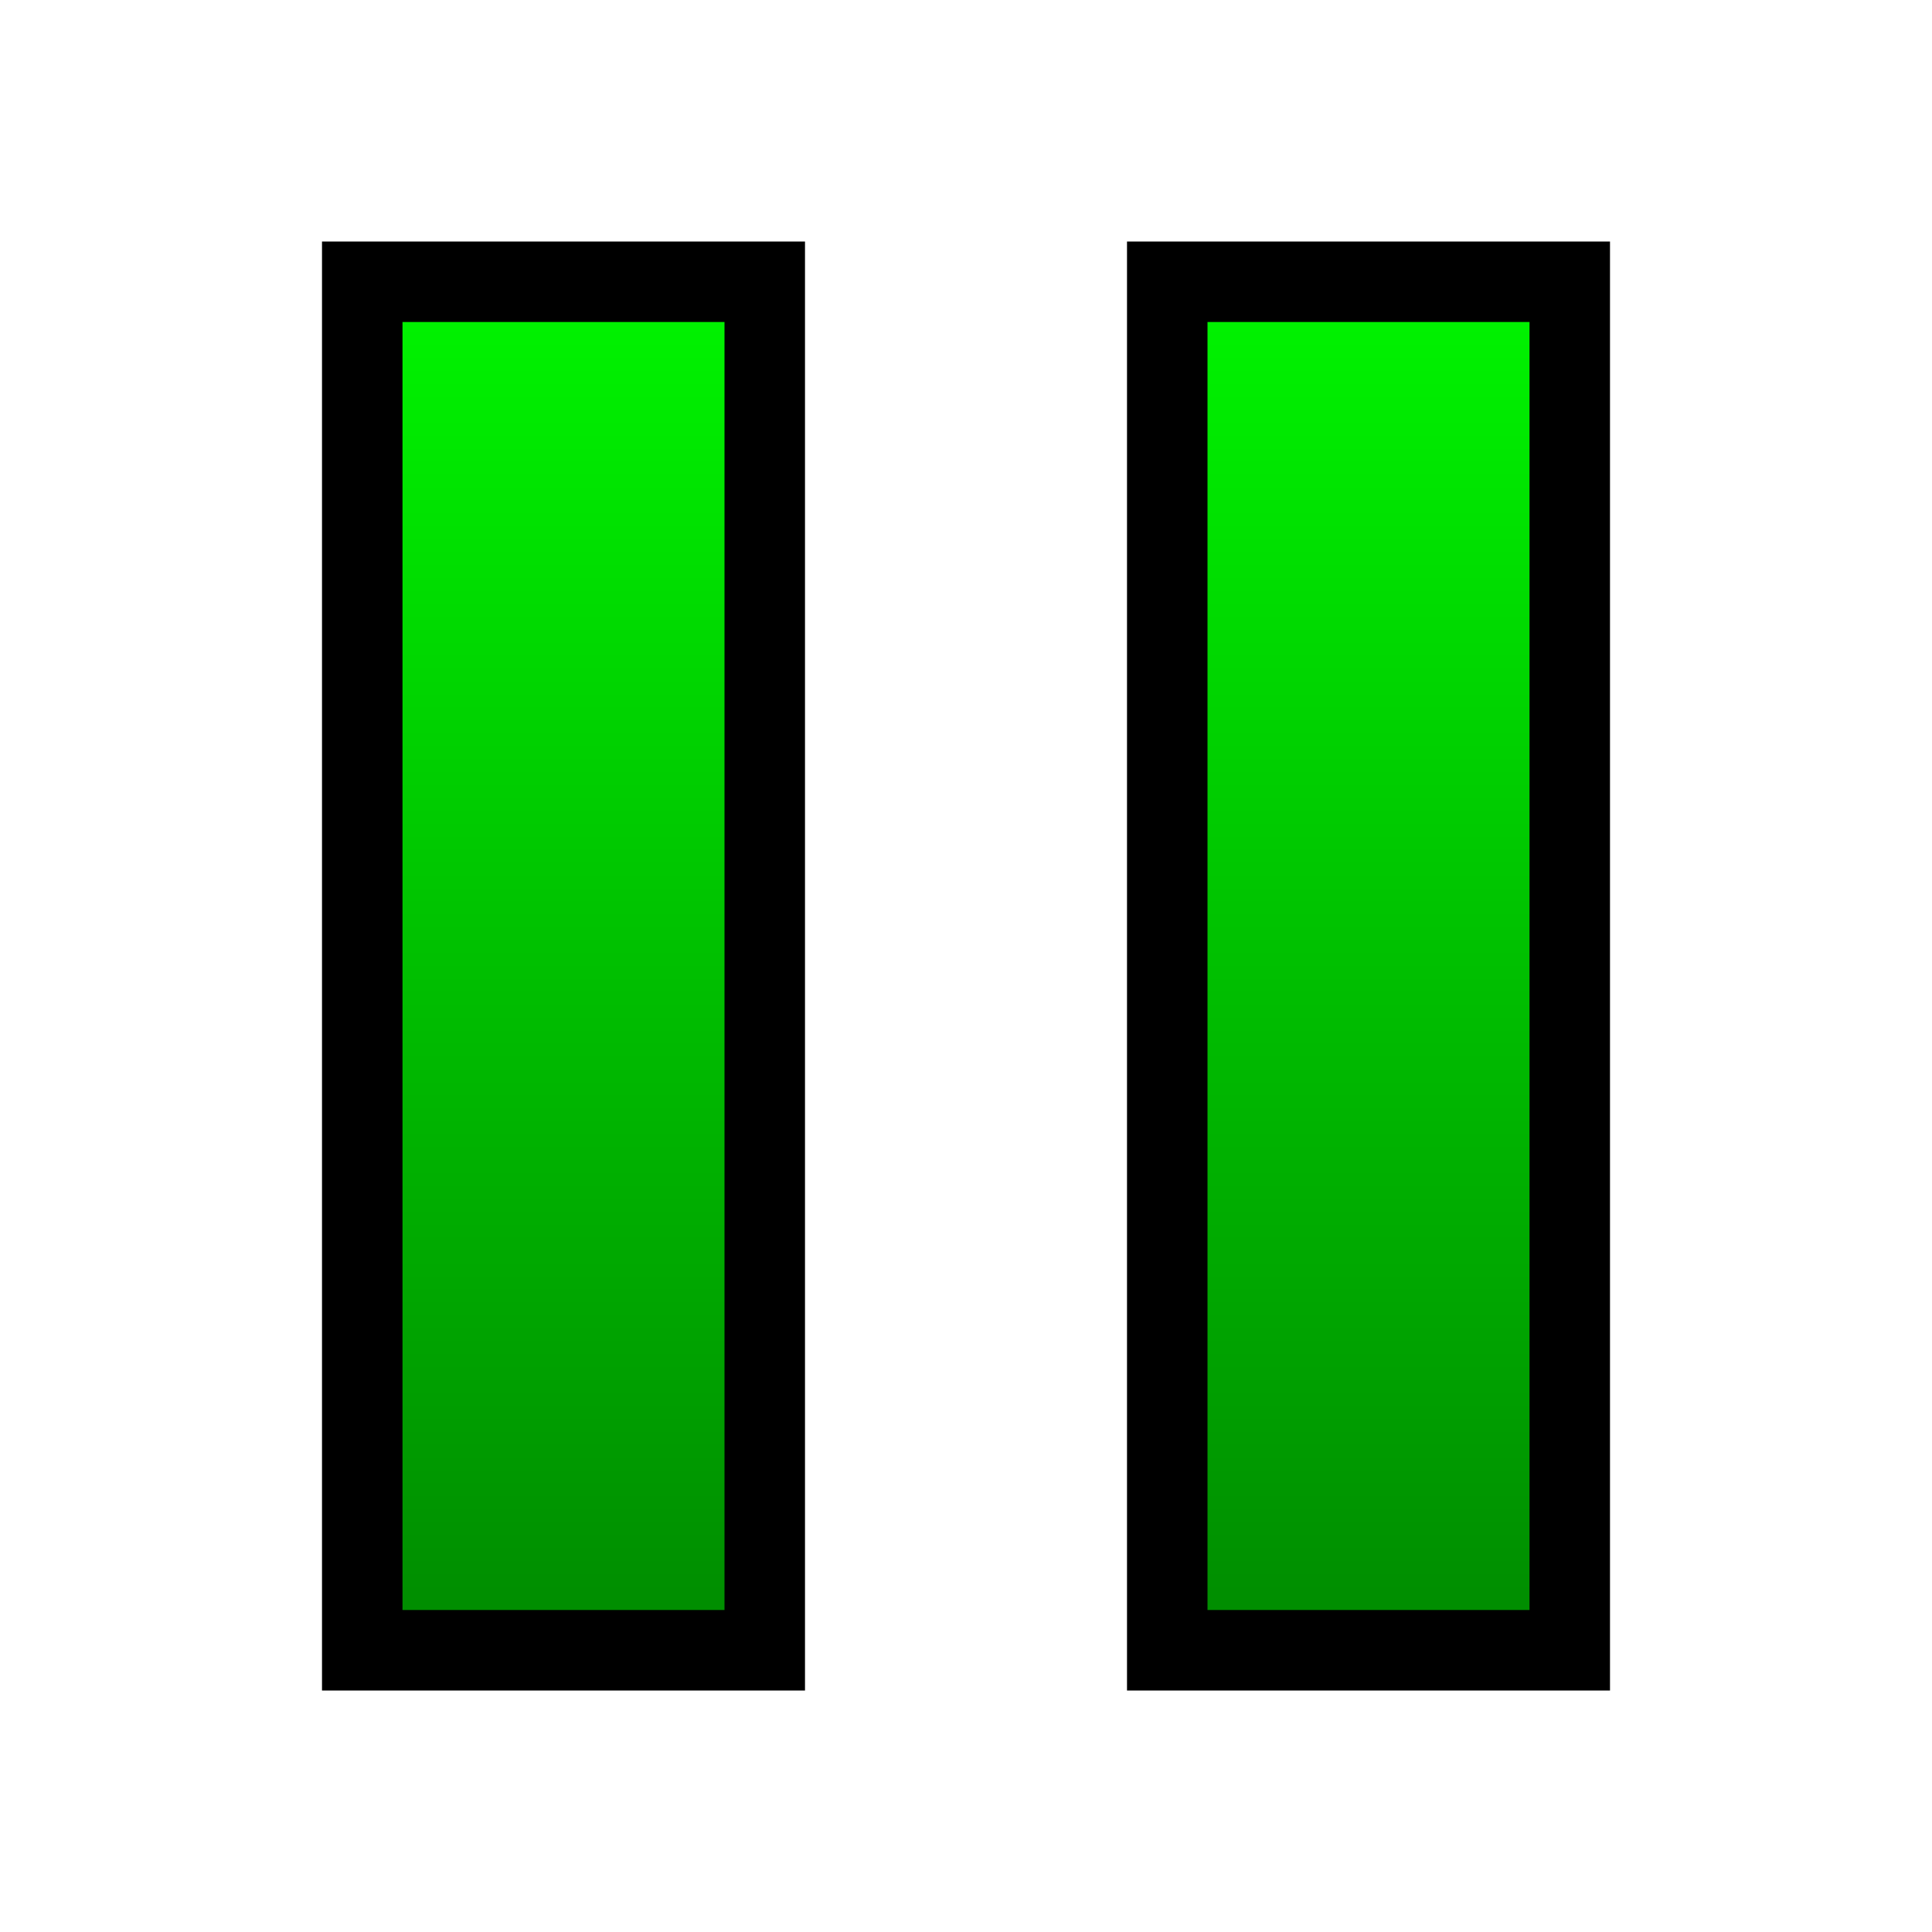
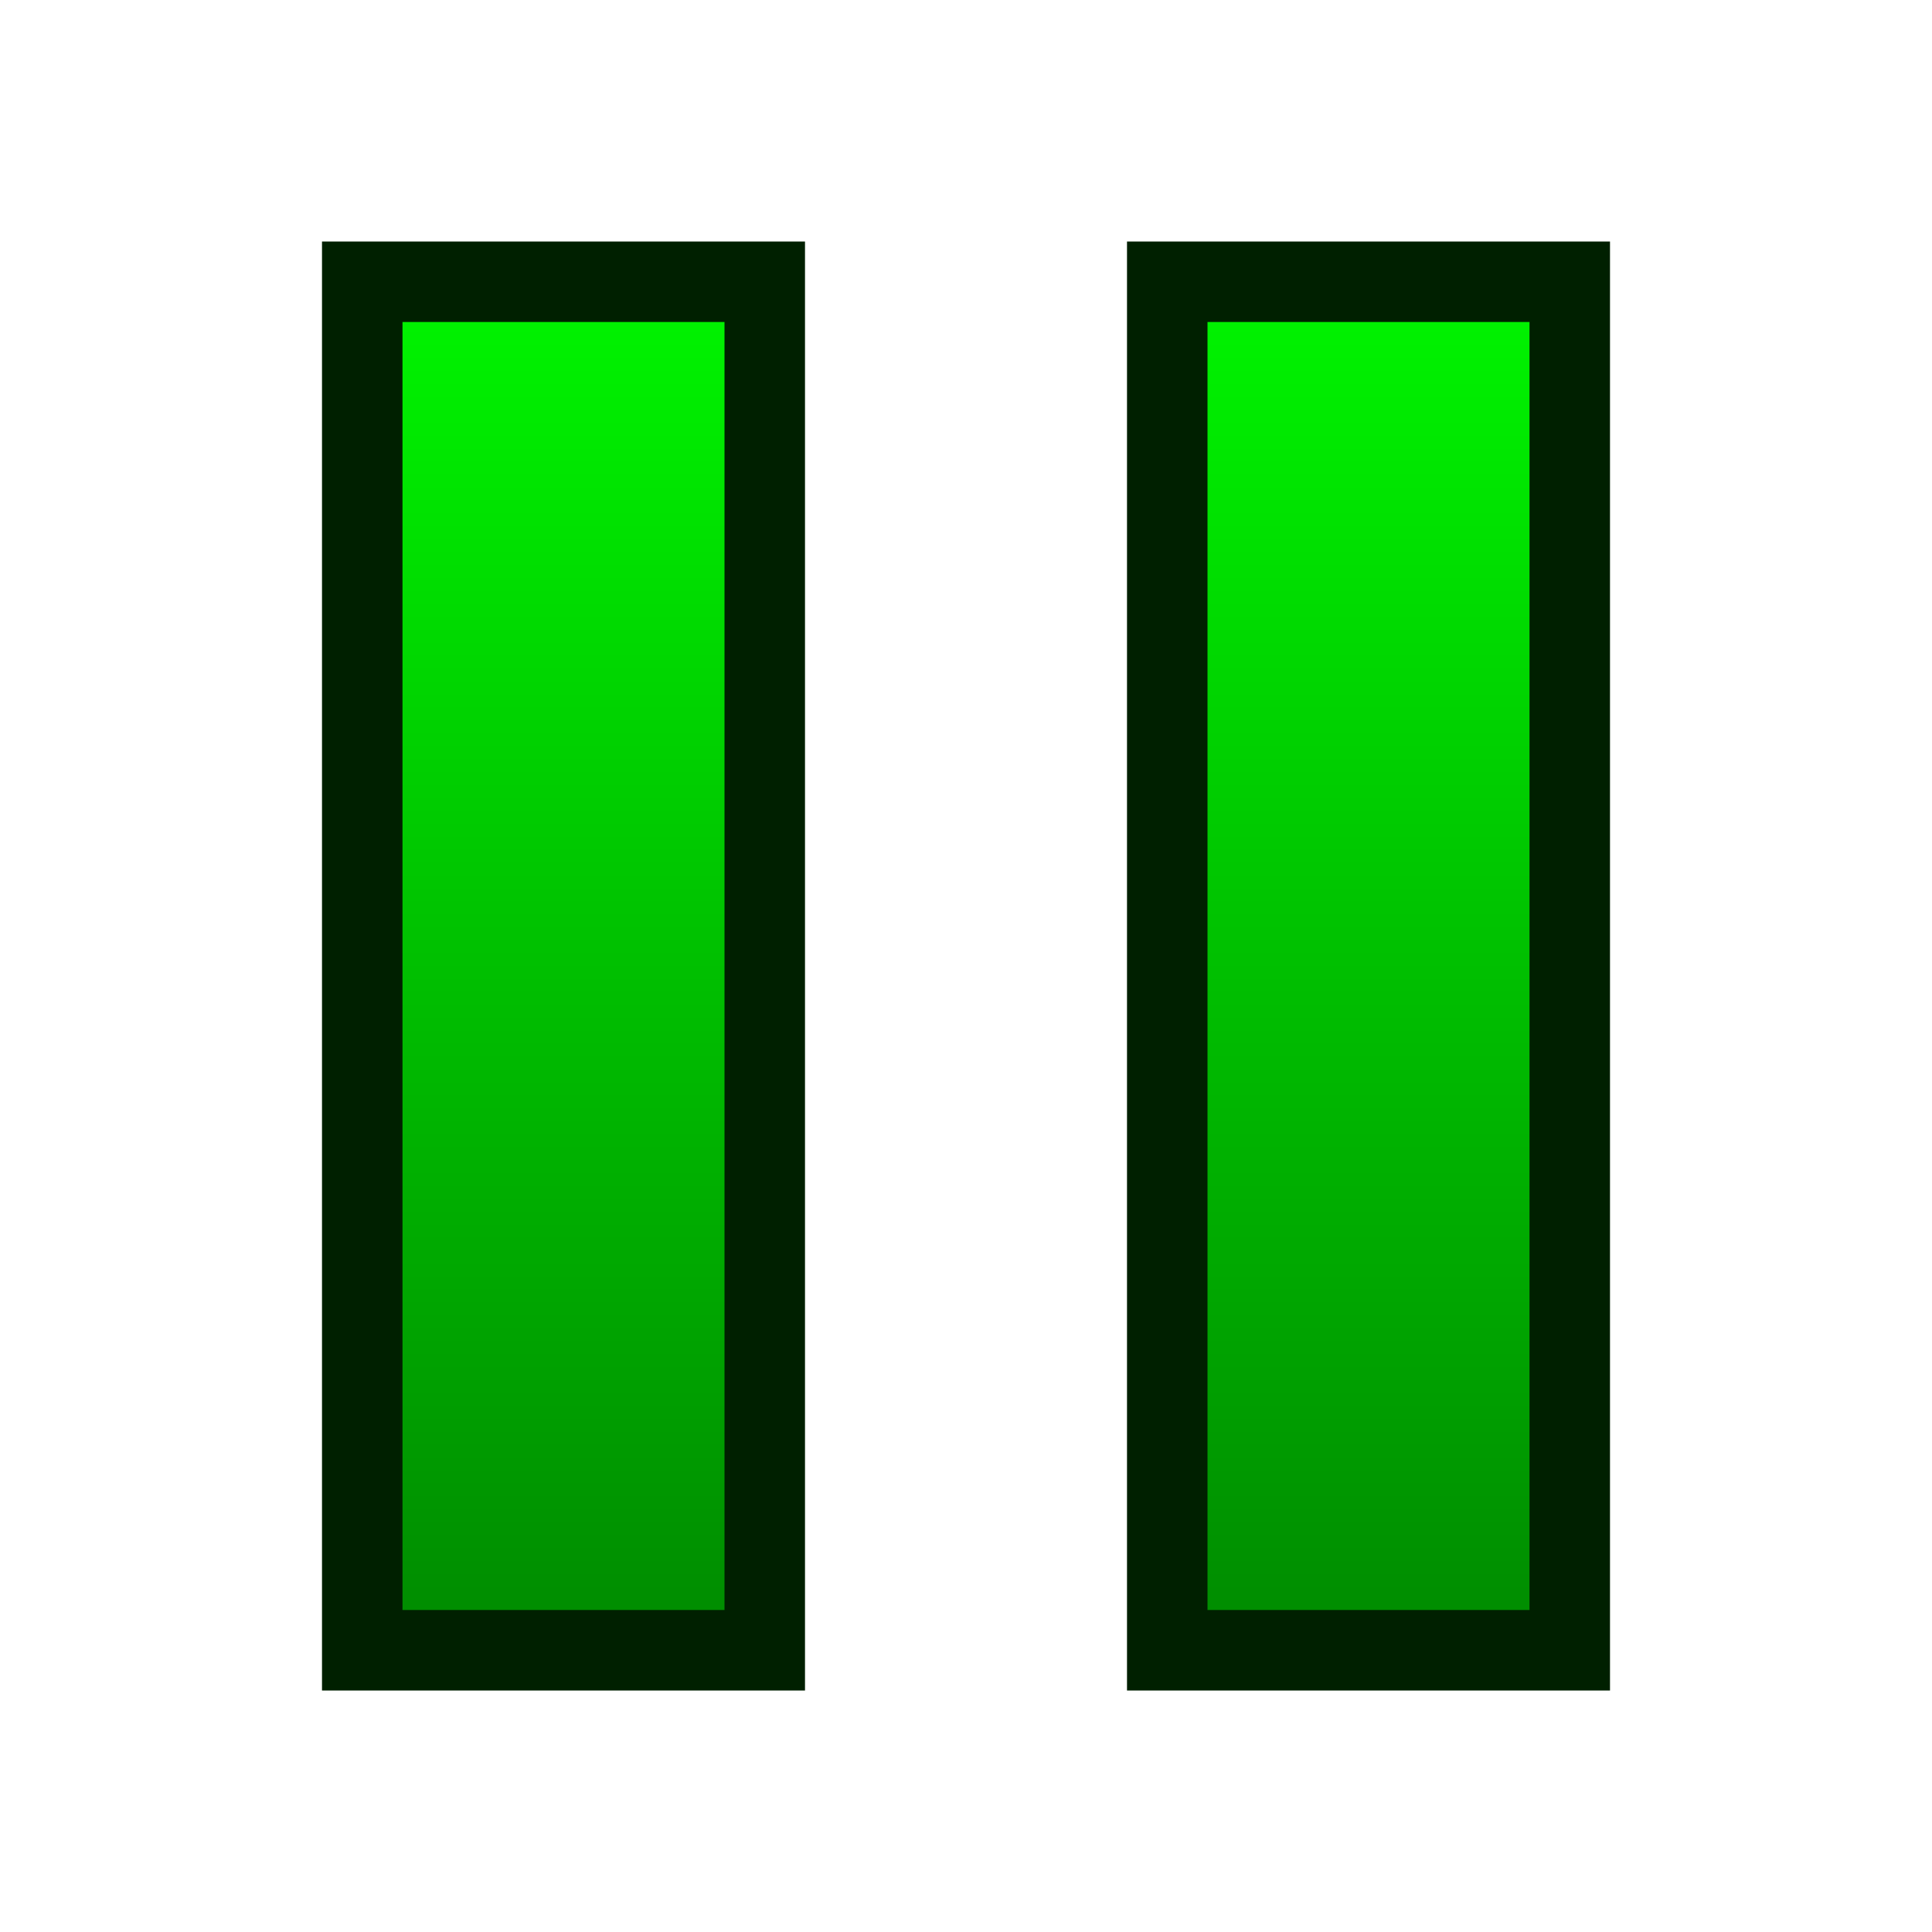
<svg xmlns="http://www.w3.org/2000/svg" xmlns:xlink="http://www.w3.org/1999/xlink" width="48px" height="48px" id="svg2816" version="1.1">
  <defs id="defs2818">
    <linearGradient id="linearGradient3652">
      <stop id="stop3660" offset="0" style="stop-color:#008000;stop-opacity:1;" />
      <stop style="stop-color:#00ff00;stop-opacity:1;" offset="1" id="stop3656" />
    </linearGradient>
    <linearGradient xlink:href="#linearGradient3652" id="linearGradient3658" x1="8" y1="24.564" x2="20" y2="24.564" gradientUnits="userSpaceOnUse" gradientTransform="matrix(3.4,0,0,0.2941177,-71.6,6.775294)" />
    <linearGradient xlink:href="#linearGradient3652-2" id="linearGradient3658-3" x1="8" y1="24.564" x2="20" y2="24.564" gradientUnits="userSpaceOnUse" gradientTransform="matrix(3.4,0,0,0.2941177,-71.6,6.775294)" />
    <linearGradient id="linearGradient3652-2">
      <stop id="stop3660-8" offset="0" style="stop-color:#006000;stop-opacity:1;" />
      <stop style="stop-color:#00c000;stop-opacity:1;" offset="1" id="stop3656-9" />
    </linearGradient>
    <linearGradient y2="24.564" x2="20" y1="24.564" x1="8" gradientTransform="matrix(3.4,0,0,0.2941177,-71.6,26.77529)" gradientUnits="userSpaceOnUse" id="linearGradient3681" xlink:href="#linearGradient3652" />
+     <linearGradient xlink:href="#linearGradient3652-7" id="linearGradient3658-0" x1="8" y1="24.564" x2="20" y2="24.564" gradientUnits="userSpaceOnUse" gradientTransform="matrix(3.4,0,0,0.2941177,-71.6,6.775294)" />
+     <linearGradient id="linearGradient3652-7">
+       <stop id="stop3660-0" offset="0" style="stop-color:#008000;stop-opacity:1;" />
+       <stop style="stop-color:#00ff00;stop-opacity:1;" offset="1" id="stop3656-1" />
+     </linearGradient>
+     <linearGradient y2="24.564" x2="20" y1="24.564" x1="8" gradientTransform="matrix(3.4,0,0,0.2941177,-71.6,26.77529)" gradientUnits="userSpaceOnUse" id="linearGradient3615" xlink:href="#linearGradient3652-7" />
  </defs>
  <g id="layer1">
-     <rect style="fill:url(#linearGradient3658);fill-opacity:1;fill-rule:evenodd;stroke:#000000;stroke-width:2;stroke-linecap:butt;stroke-linejoin:miter;stroke-miterlimit:4;stroke-opacity:1;stroke-dasharray:none" id="rect2826-4-1" width="34" height="10" x="-41" y="9" transform="matrix(0,-1,1,0,0,0)" />
-     <rect style="fill:url(#linearGradient3681);fill-opacity:1.0;fill-rule:evenodd;stroke:#000000;stroke-width:2;stroke-linecap:butt;stroke-linejoin:miter;stroke-miterlimit:4;stroke-opacity:1;stroke-dasharray:none" id="rect2826-4-1-7" width="34" height="10" x="-41" y="29" transform="matrix(0,-1,1,0,0,0)" />
+     <rect style="fill:url(#linearGradient3658);fill-opacity:1;fill-rule:evenodd;stroke:#002000;stroke-width:2;stroke-linecap:butt;stroke-linejoin:miter;stroke-miterlimit:4;stroke-opacity:1;stroke-dasharray:none" id="rect2826-4-1" width="34" height="10" x="-41" y="9" transform="matrix(0,-1,1,0,0,0)" />
+     <rect style="fill:url(#linearGradient3615);fill-opacity:1;fill-rule:evenodd;stroke:#002000;stroke-width:2;stroke-linecap:butt;stroke-linejoin:miter;stroke-miterlimit:4;stroke-opacity:1;stroke-dasharray:none" id="rect2826-4-1-0" width="34" height="10" x="-41" y="29" transform="matrix(0,-1,1,0,0,0)" />
  </g>
</svg>
